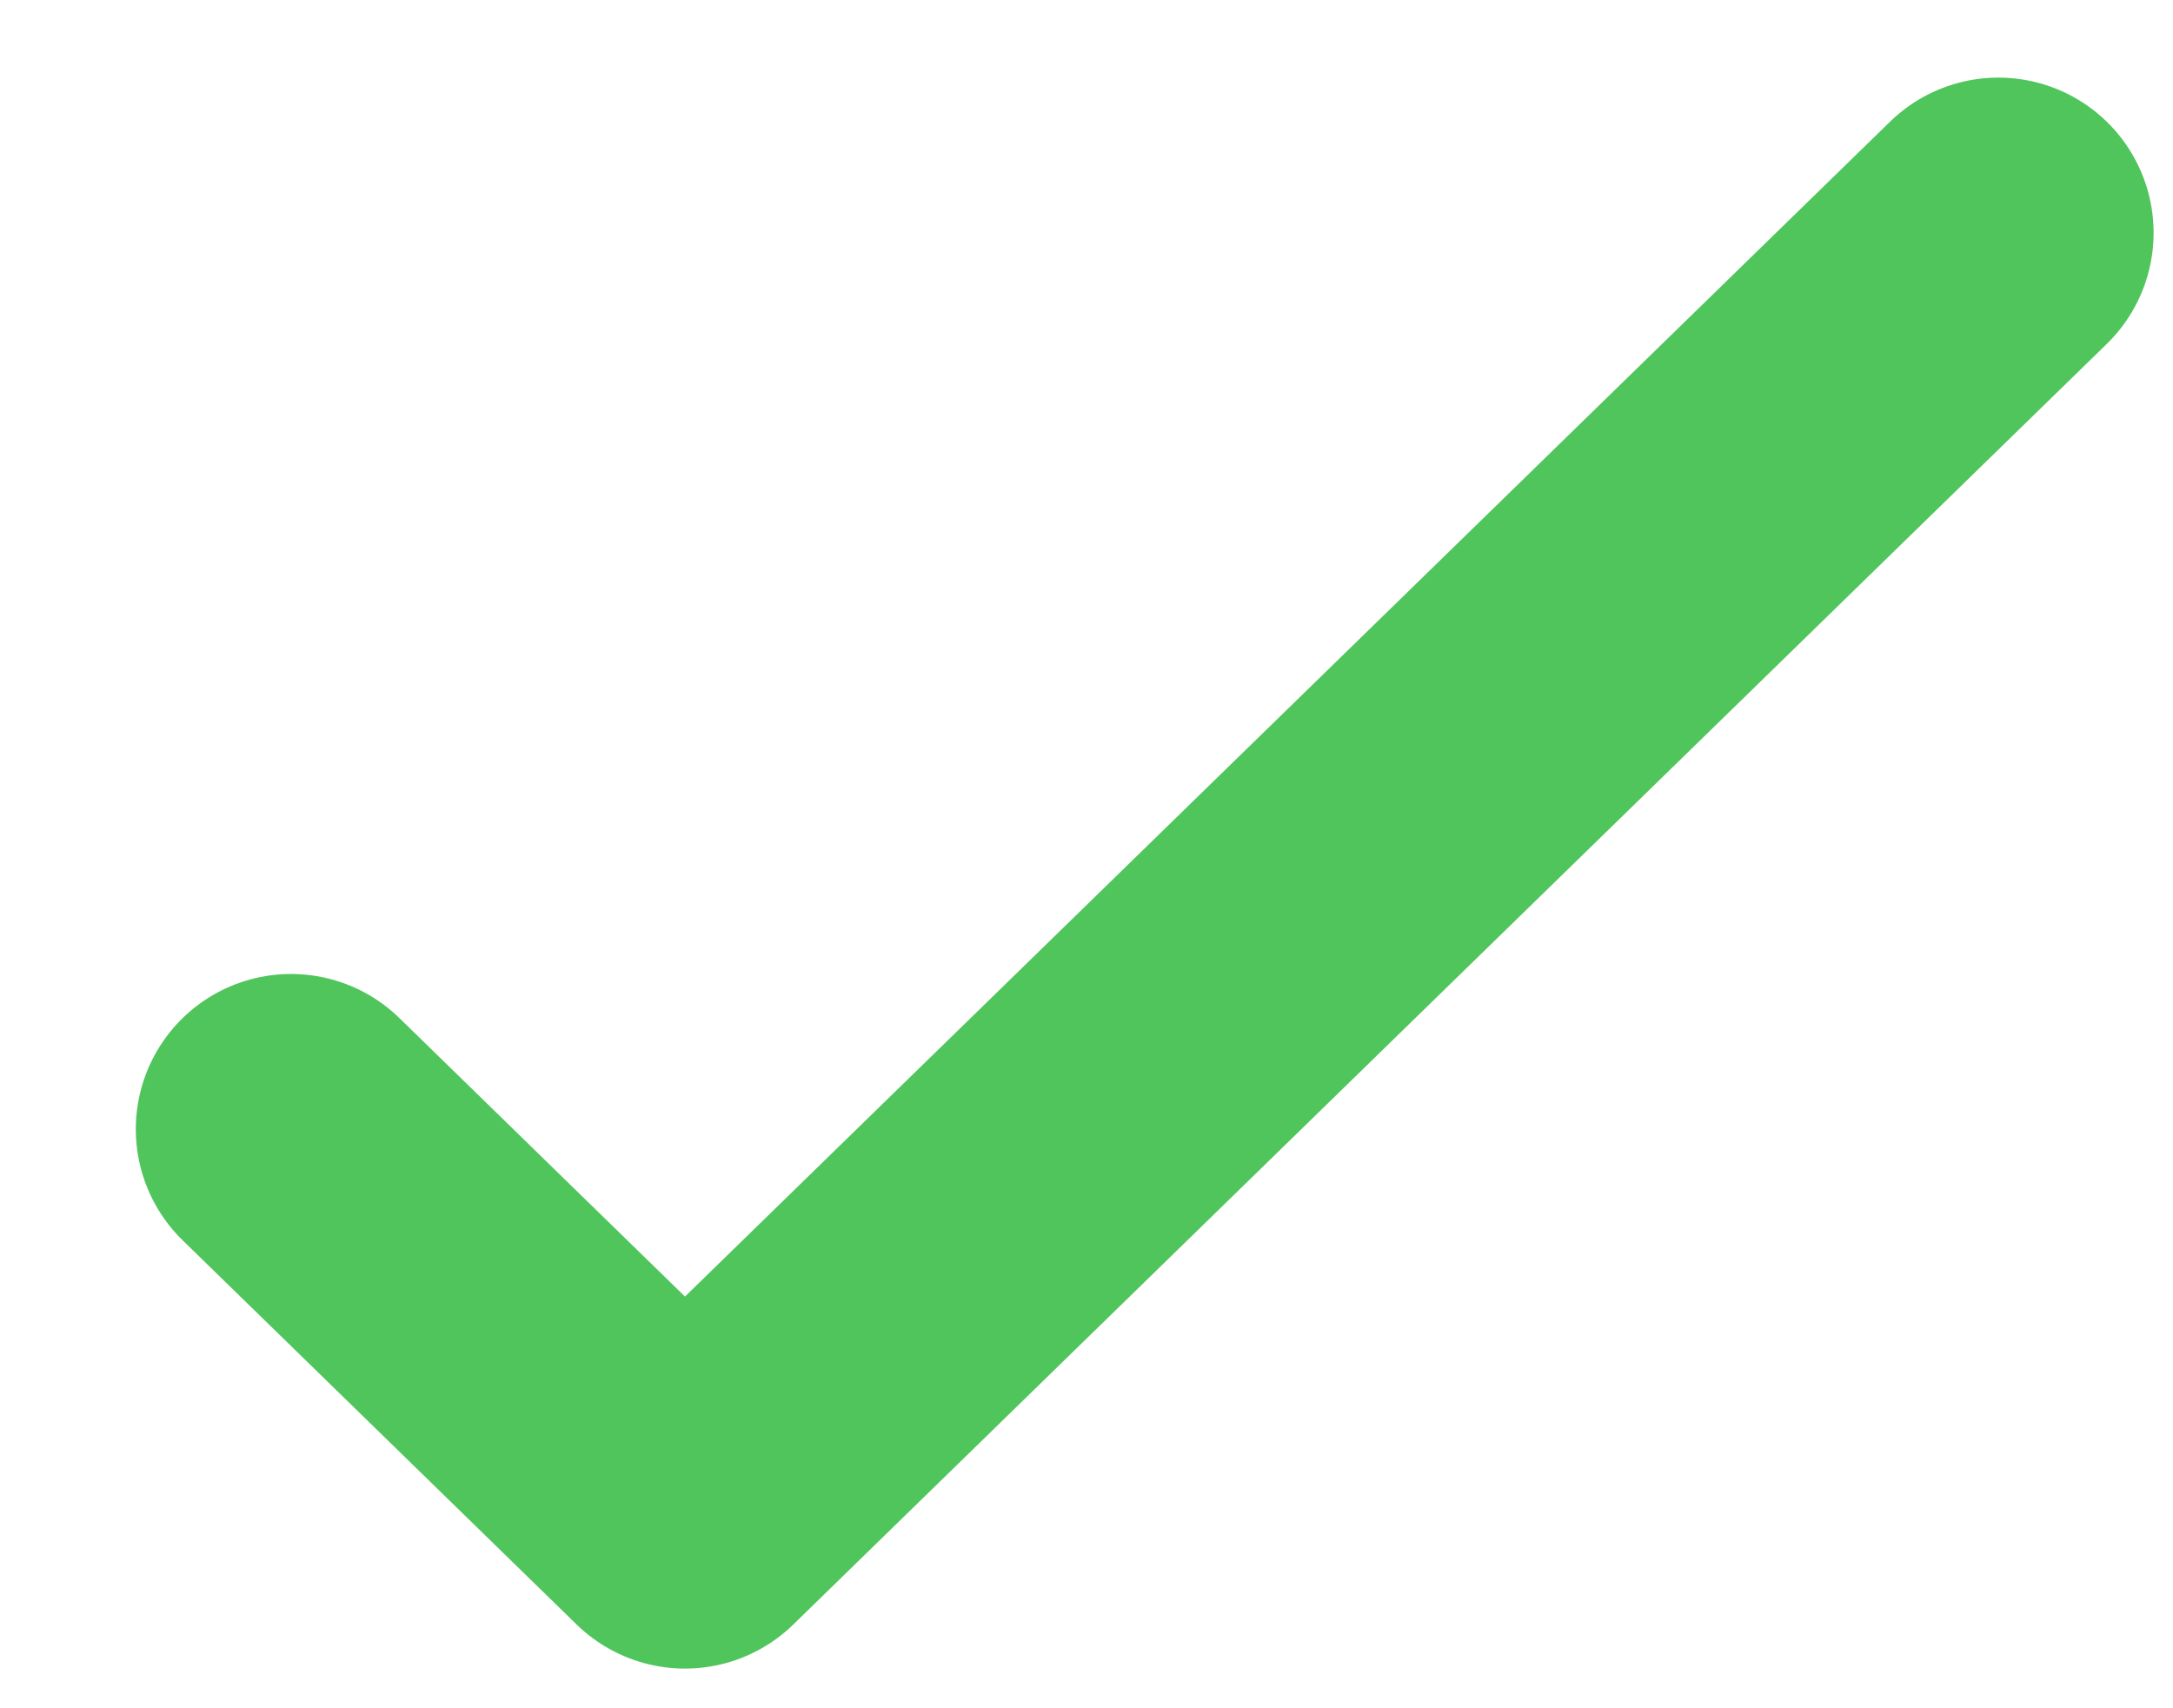
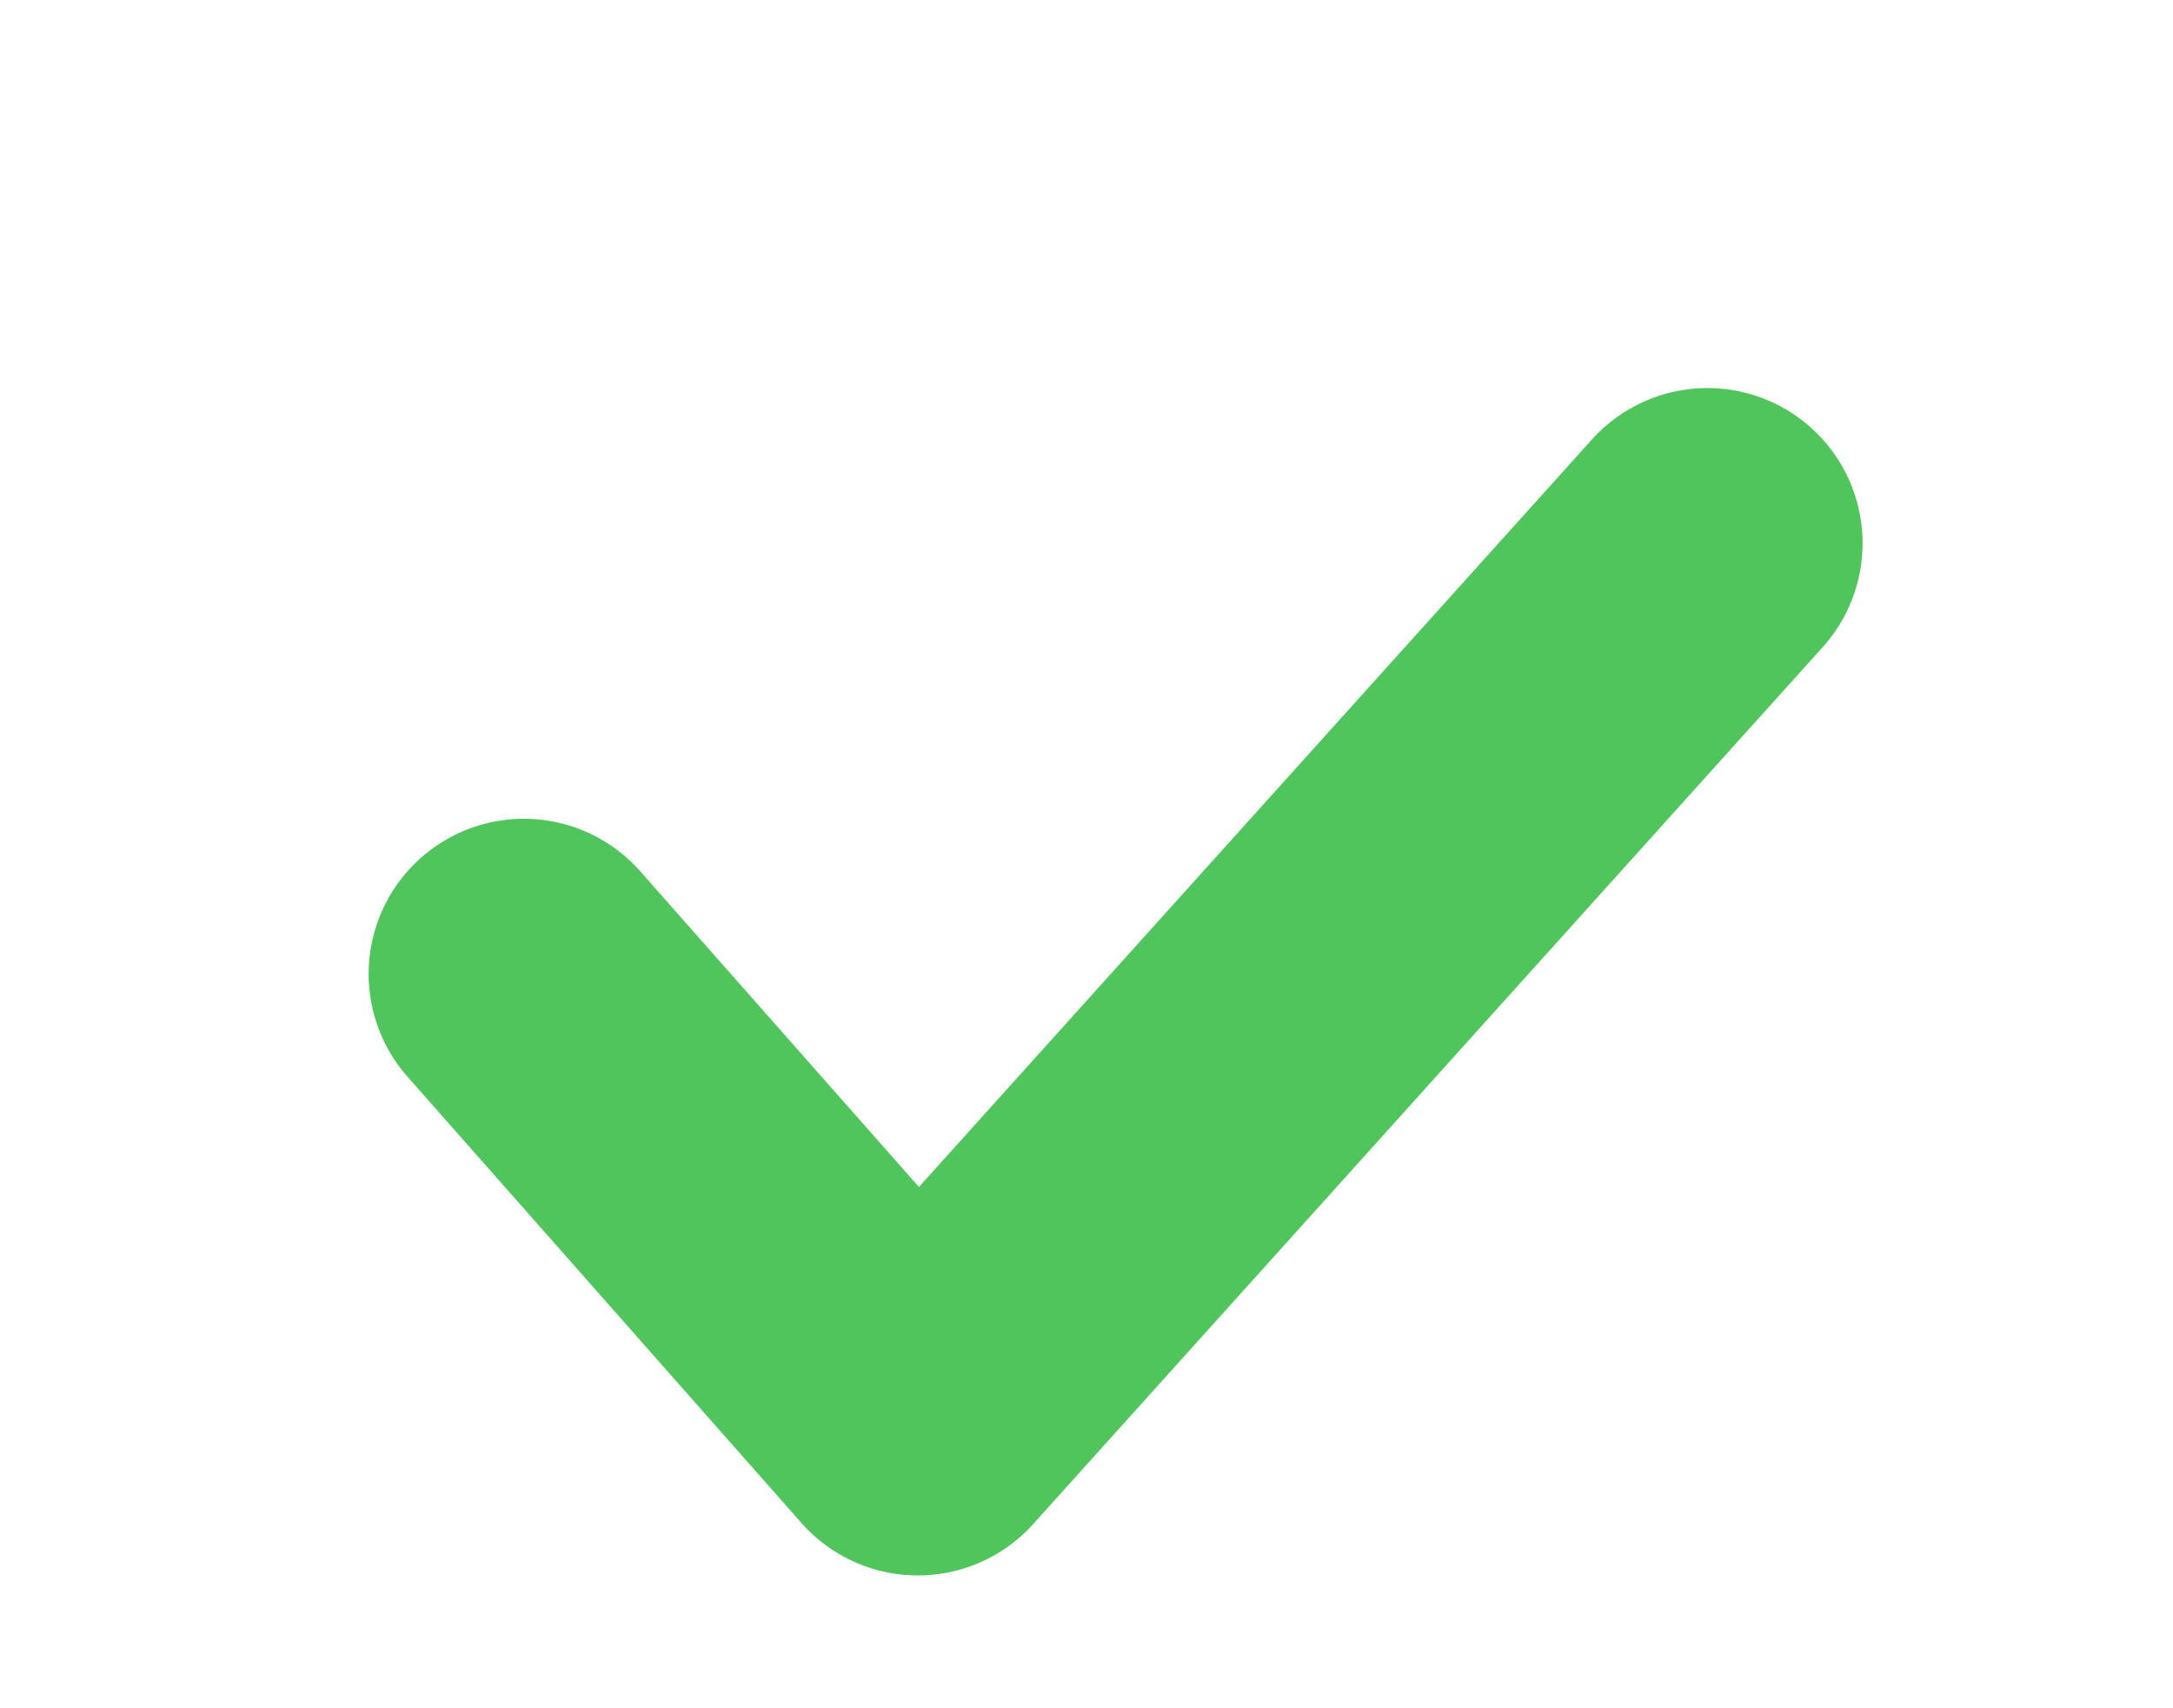
- <svg xmlns="http://www.w3.org/2000/svg" width="14" height="11" viewBox="0 0 14 11" fill="none">
-   <path d="M1.875 7.275L4.413 9.75L12.875 1.5" stroke="#4FC55C" stroke-width="2" stroke-linecap="round" stroke-linejoin="round" />
+ <svg xmlns="http://www.w3.org/2000/svg" width="14" height="11" viewBox="0 0 11 11" fill="none">
+   <path d="M1.875 6.275L4.413 9.15L9.5 3.5" stroke="#4FC55C" stroke-width="2" stroke-linecap="round" stroke-linejoin="round" />
</svg>
